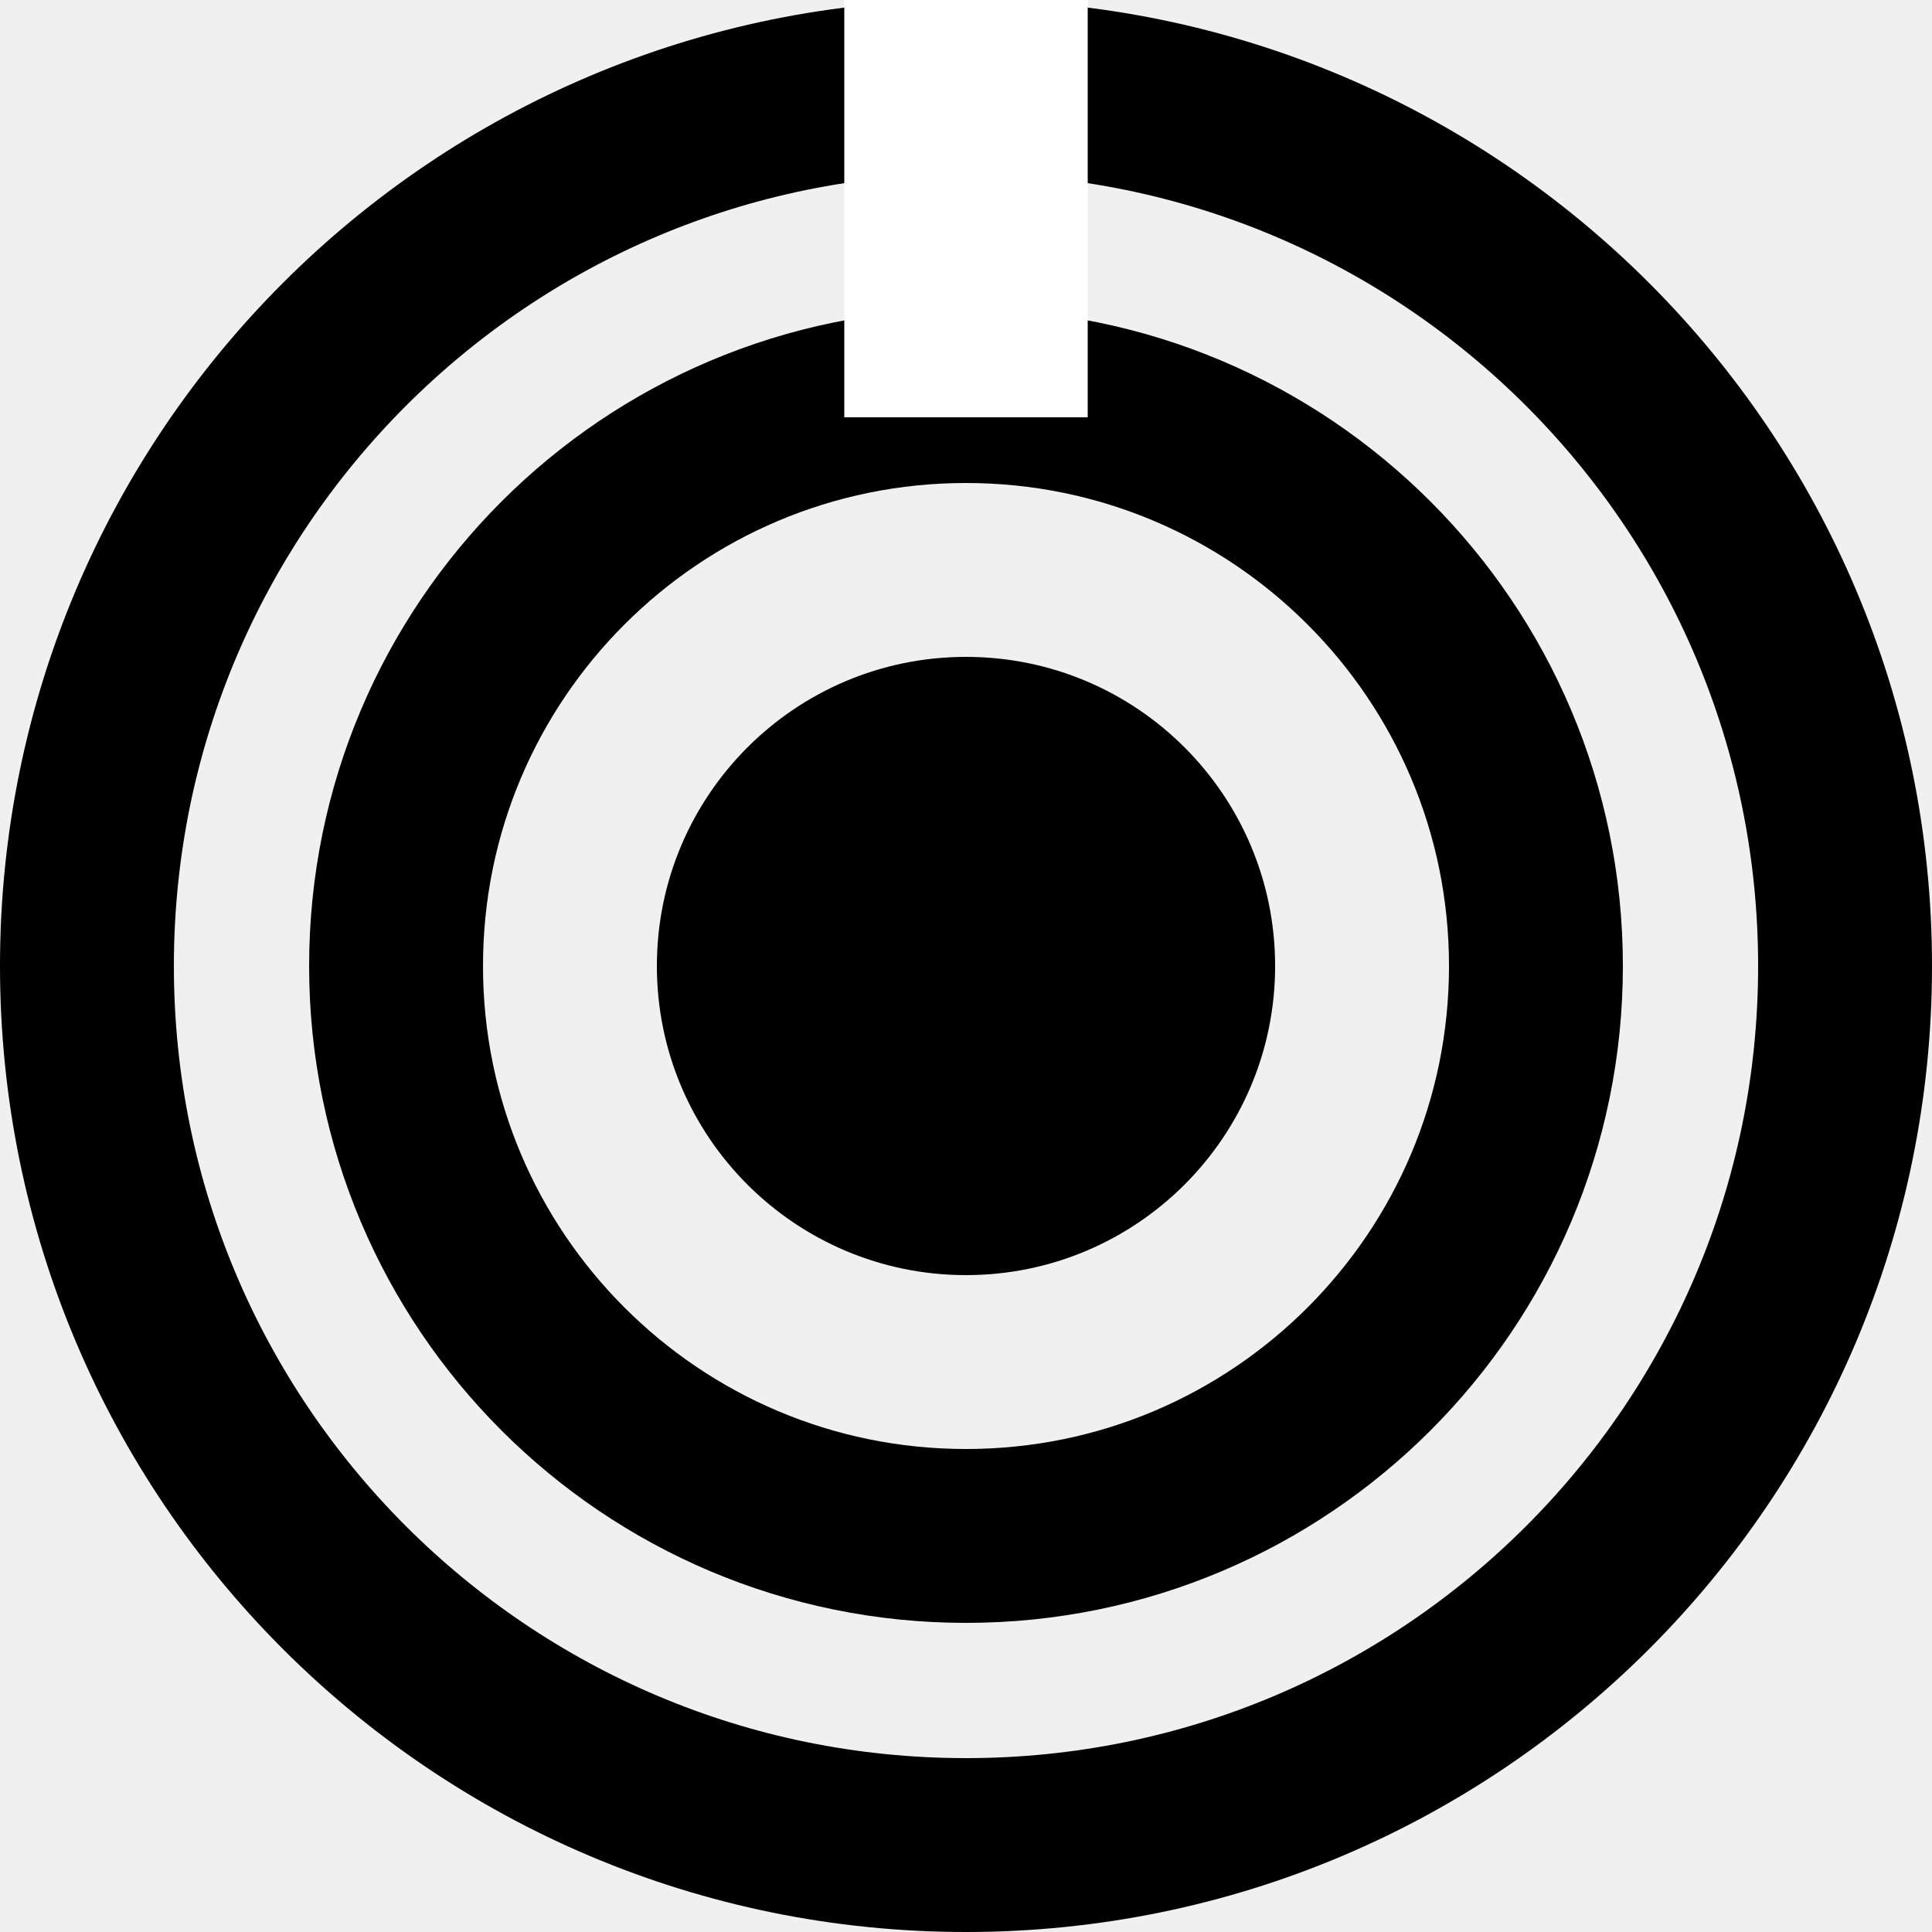
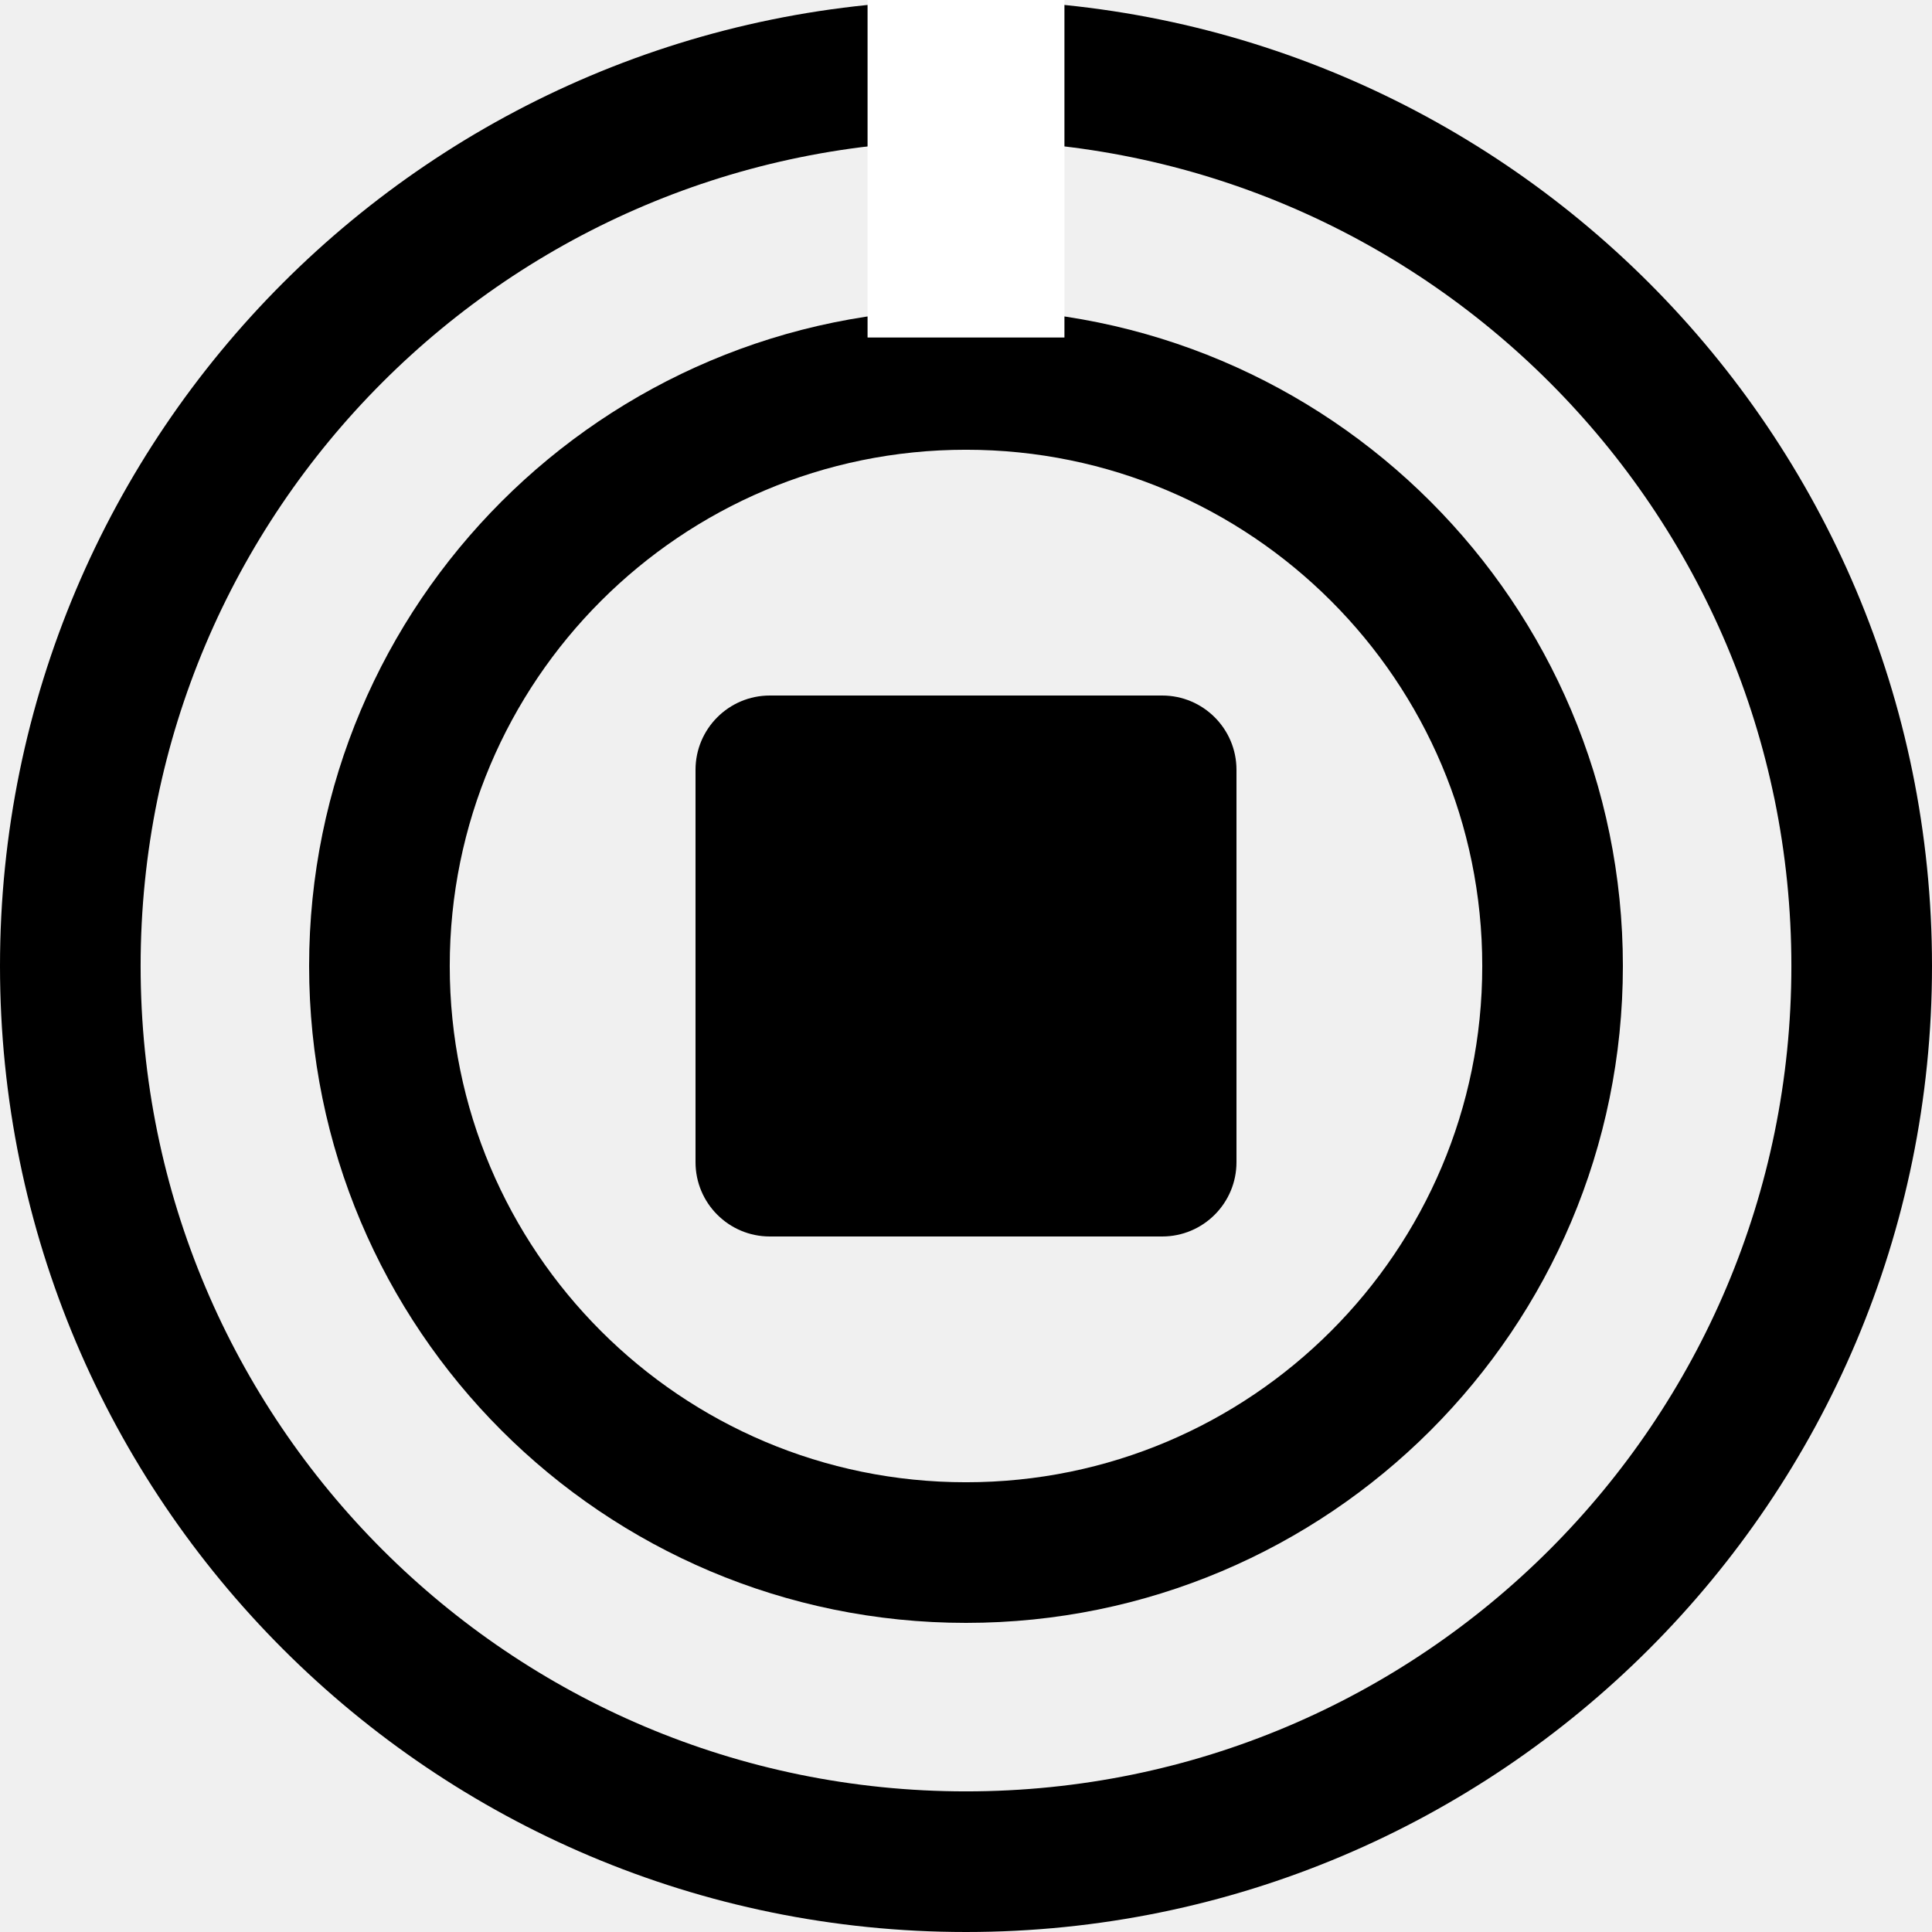
<svg xmlns="http://www.w3.org/2000/svg" viewBox="0 0 104 104" fill="#000">
-   <circle cx="52" cy="52" r="47.32" fill="none" stroke="#000" stroke-width="9.36" />
-   <circle cx="52" cy="52" r="30.68" fill="none" stroke="#000" stroke-width="9.36" />
-   <circle cx="52" cy="52" r="16.64" />
-   <line x1="52" y1="0" x2="52" y2="22.464" stroke="#fff" stroke-width="13.104" />
+   <circle cx="52" cy="52" r="48.215" fill="none" stroke="#000" stroke-width="7.57" />
+   <circle cx="52" cy="52" r="31.575" fill="none" stroke="#000" stroke-width="7.57" />
+   <rect x="37.44" y="37.44" width="29.12" height="29.12" rx="4" />
+   <line x1="52" y1="0" x2="52" y2="18.168" stroke="#fff" stroke-width="10.598" />
</svg>
